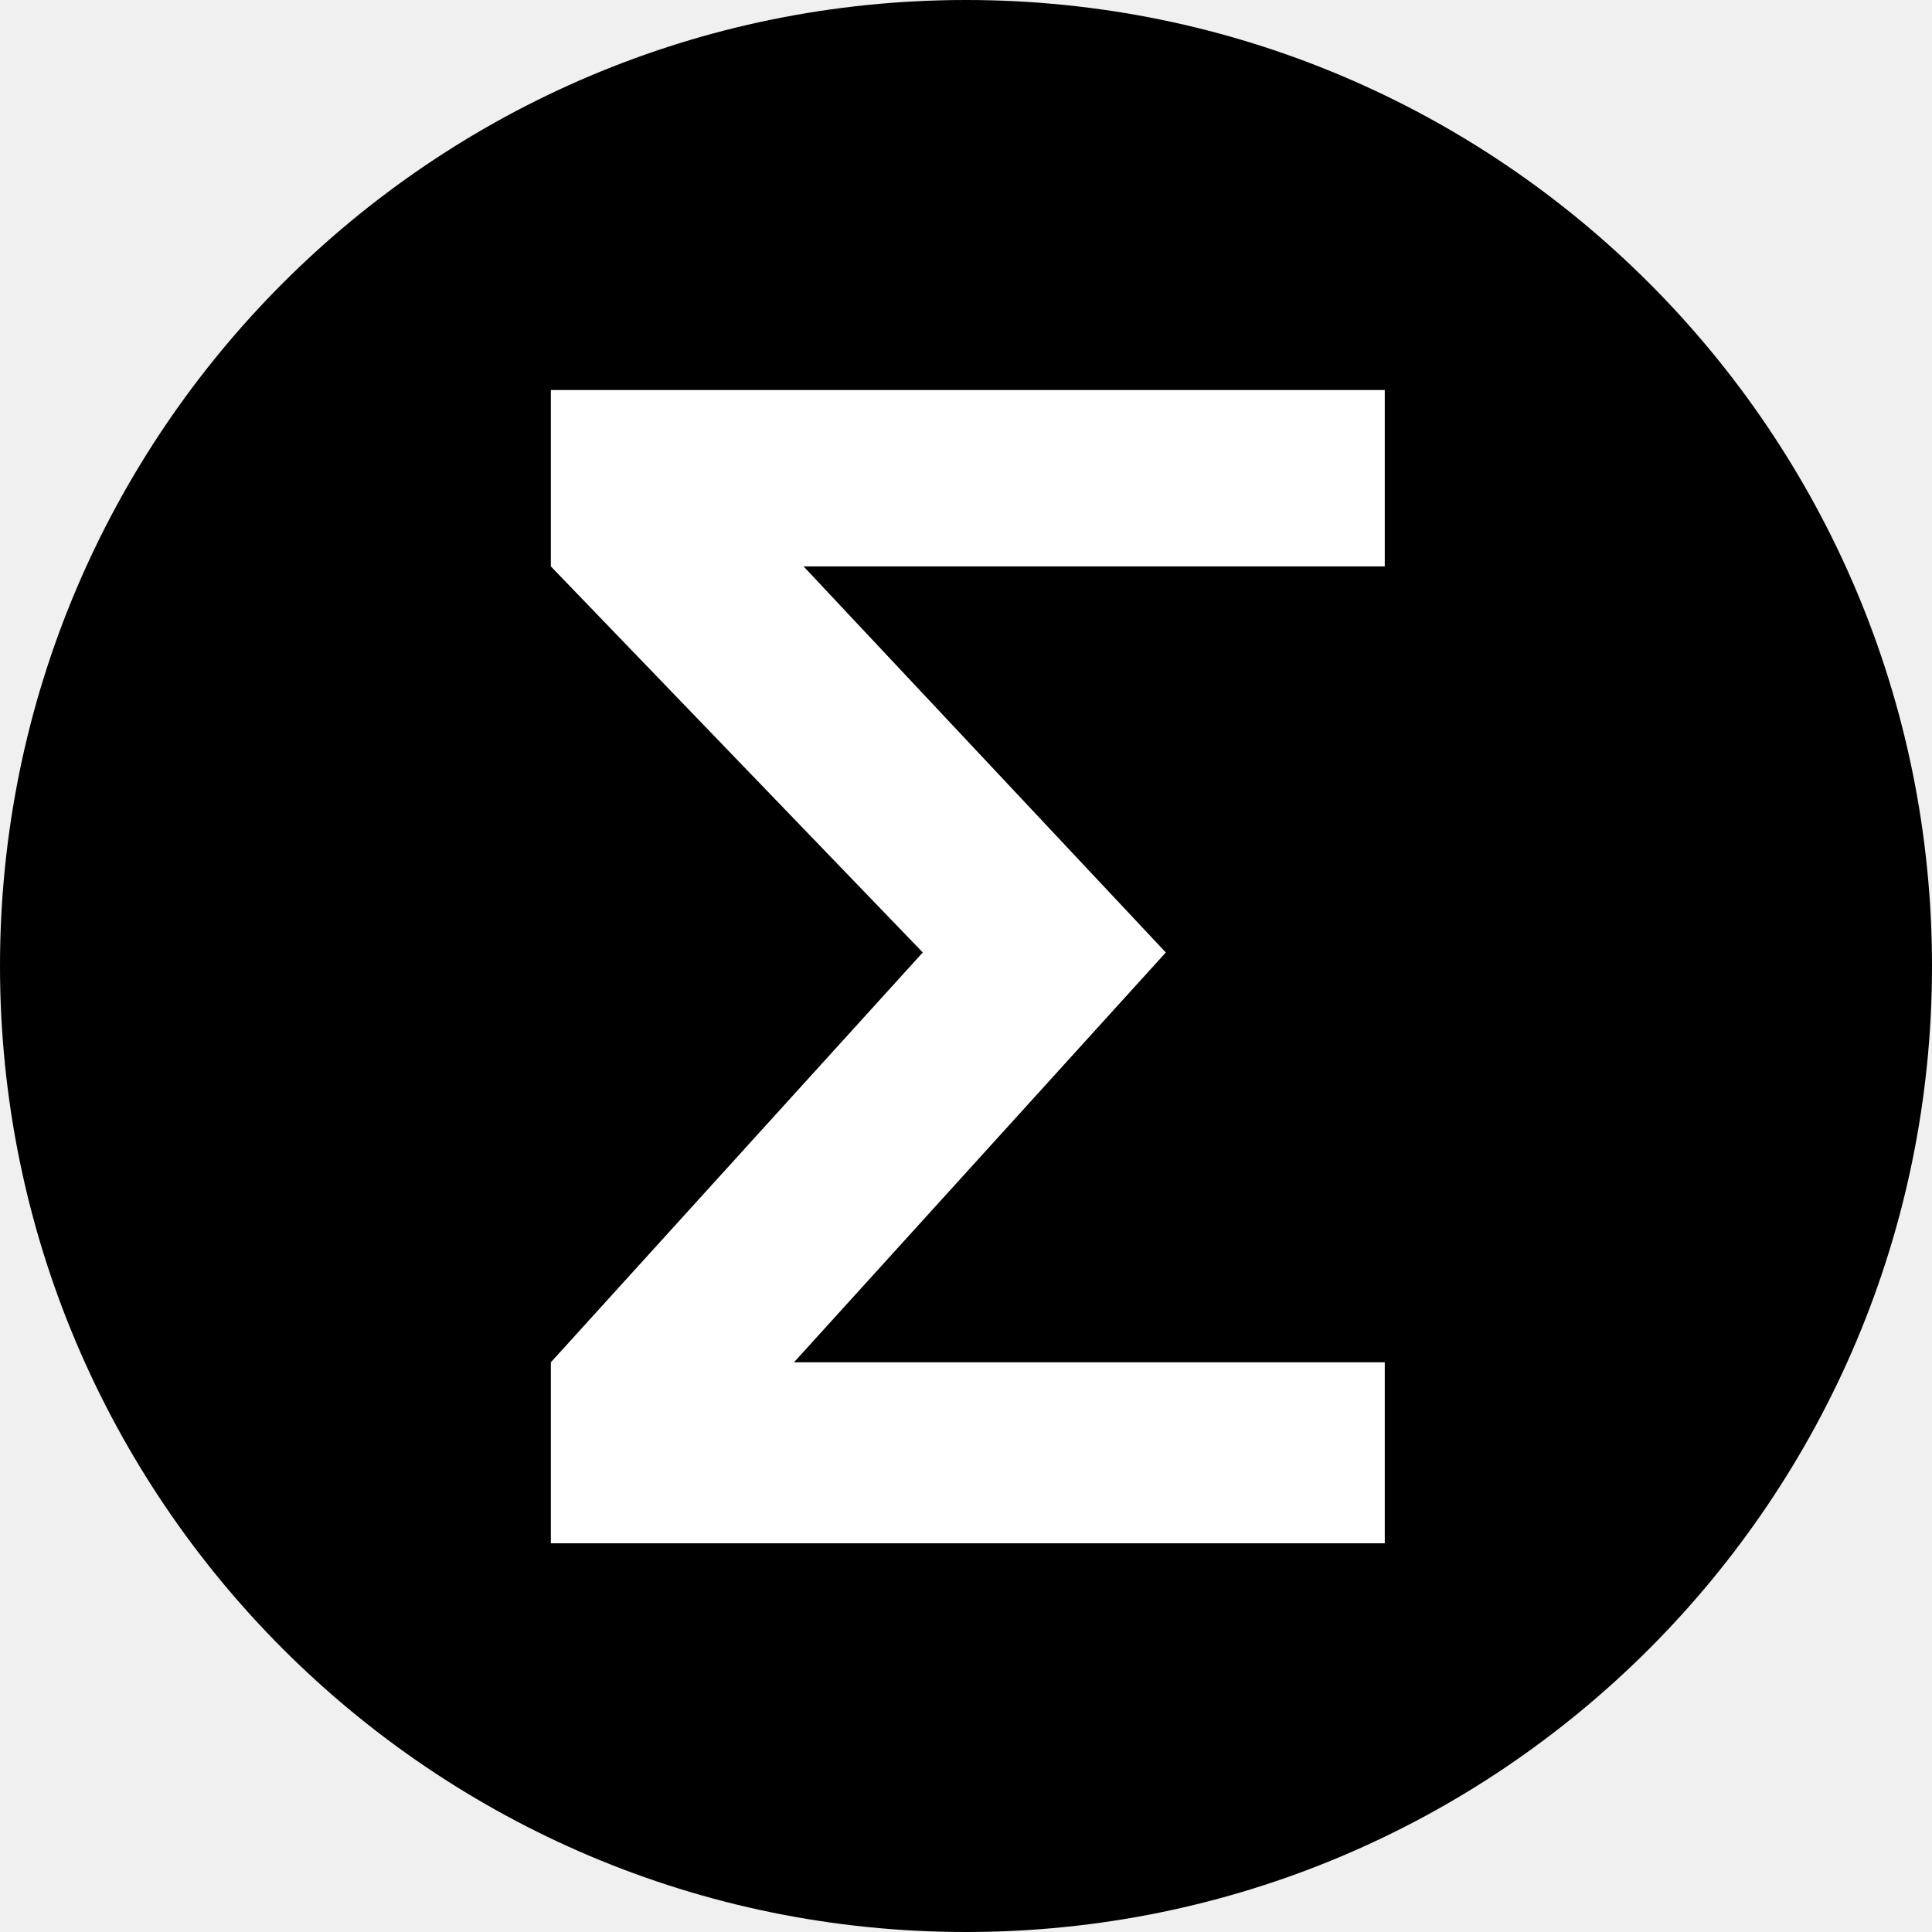
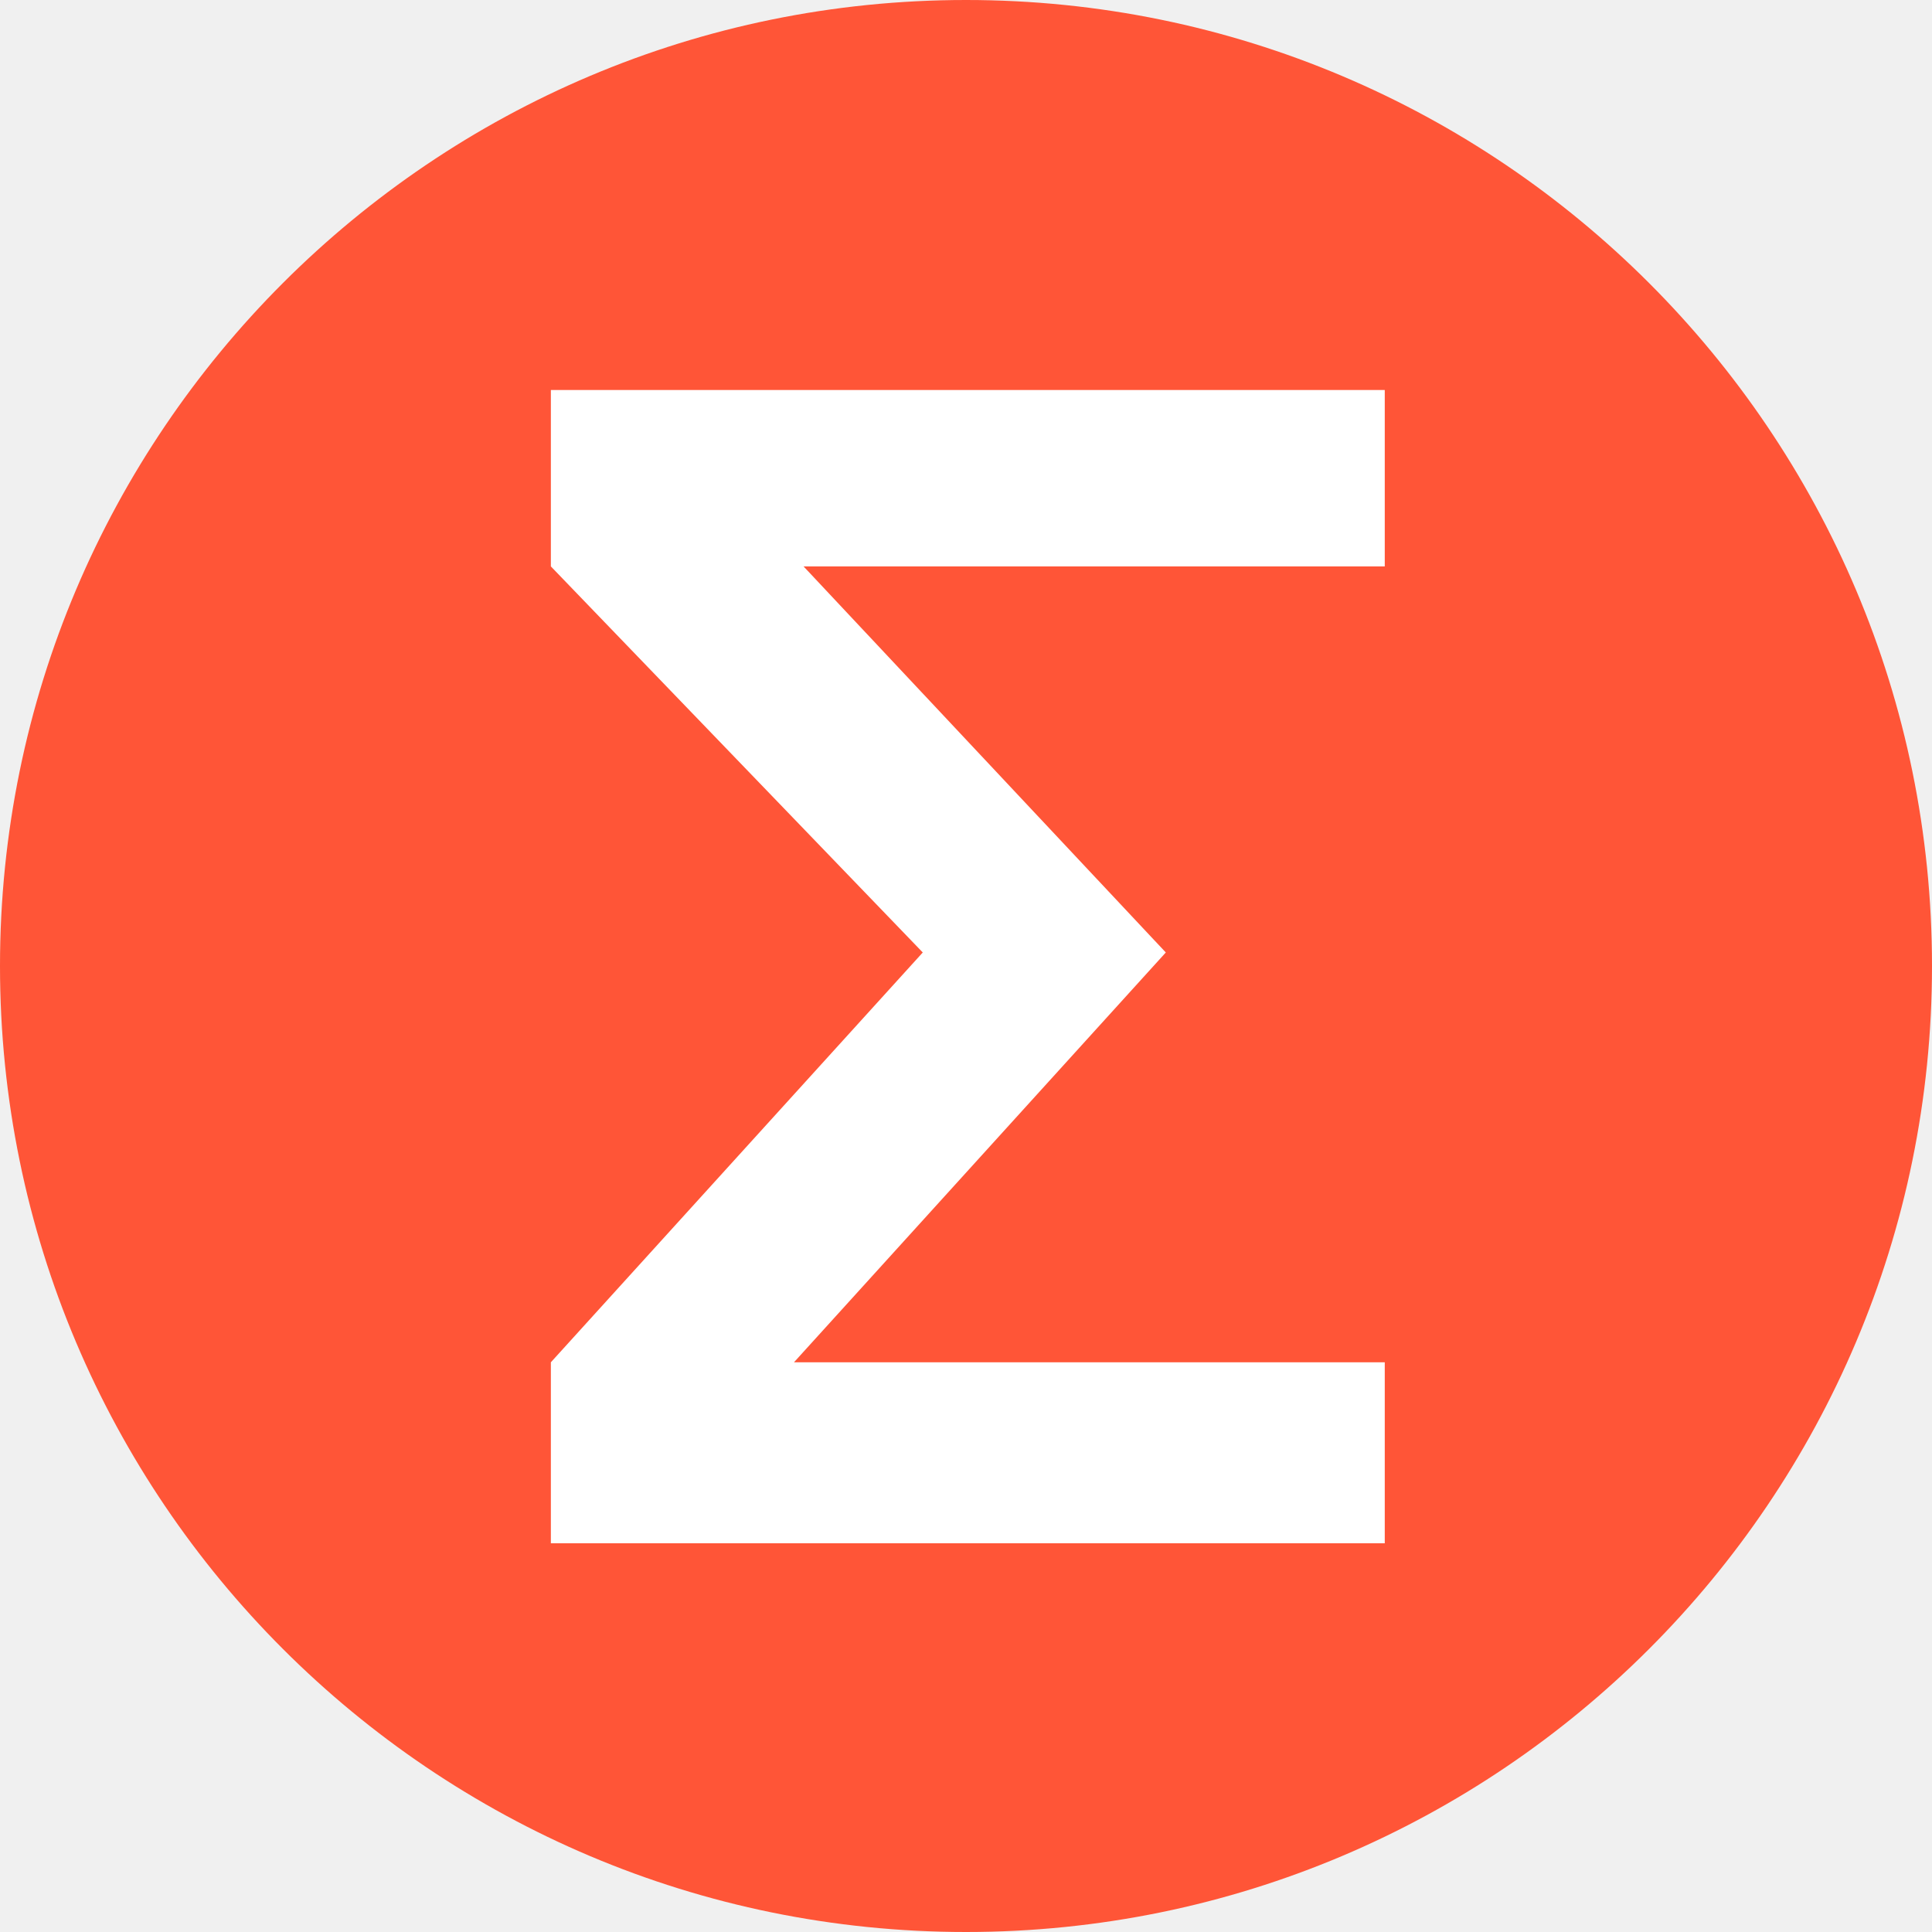
<svg xmlns="http://www.w3.org/2000/svg" viewBox="0 0 24 24">
  <circle cx="12" cy="12" r="11" fill="white" />
-   <path fill-rule="evenodd" clip-rule="evenodd" d="M12 0C5.374 0 0 5.374 0 12C0 18.626 5.374 24 12 24C18.626 24 24 18.626 24 12C24 5.374 18.626 0 12 0ZM17.202 7.036H9.982L14.482 11.832L9.863 16.923H17.202V19.171H6.843V16.923L11.463 11.832L6.843 7.036V4.845H17.202V7.036Z" fill="black" />
+   <path fill-rule="evenodd" clip-rule="evenodd" d="M12 0C5.374 0 0 5.374 0 12C0 18.626 5.374 24 12 24C18.626 24 24 18.626 24 12C24 5.374 18.626 0 12 0ZM17.202 7.036H9.982L14.482 11.832L9.863 16.923H17.202V19.171H6.843V16.923L11.463 11.832L6.843 7.036V4.845H17.202V7.036Z" fill="#ff5537" />
</svg>
